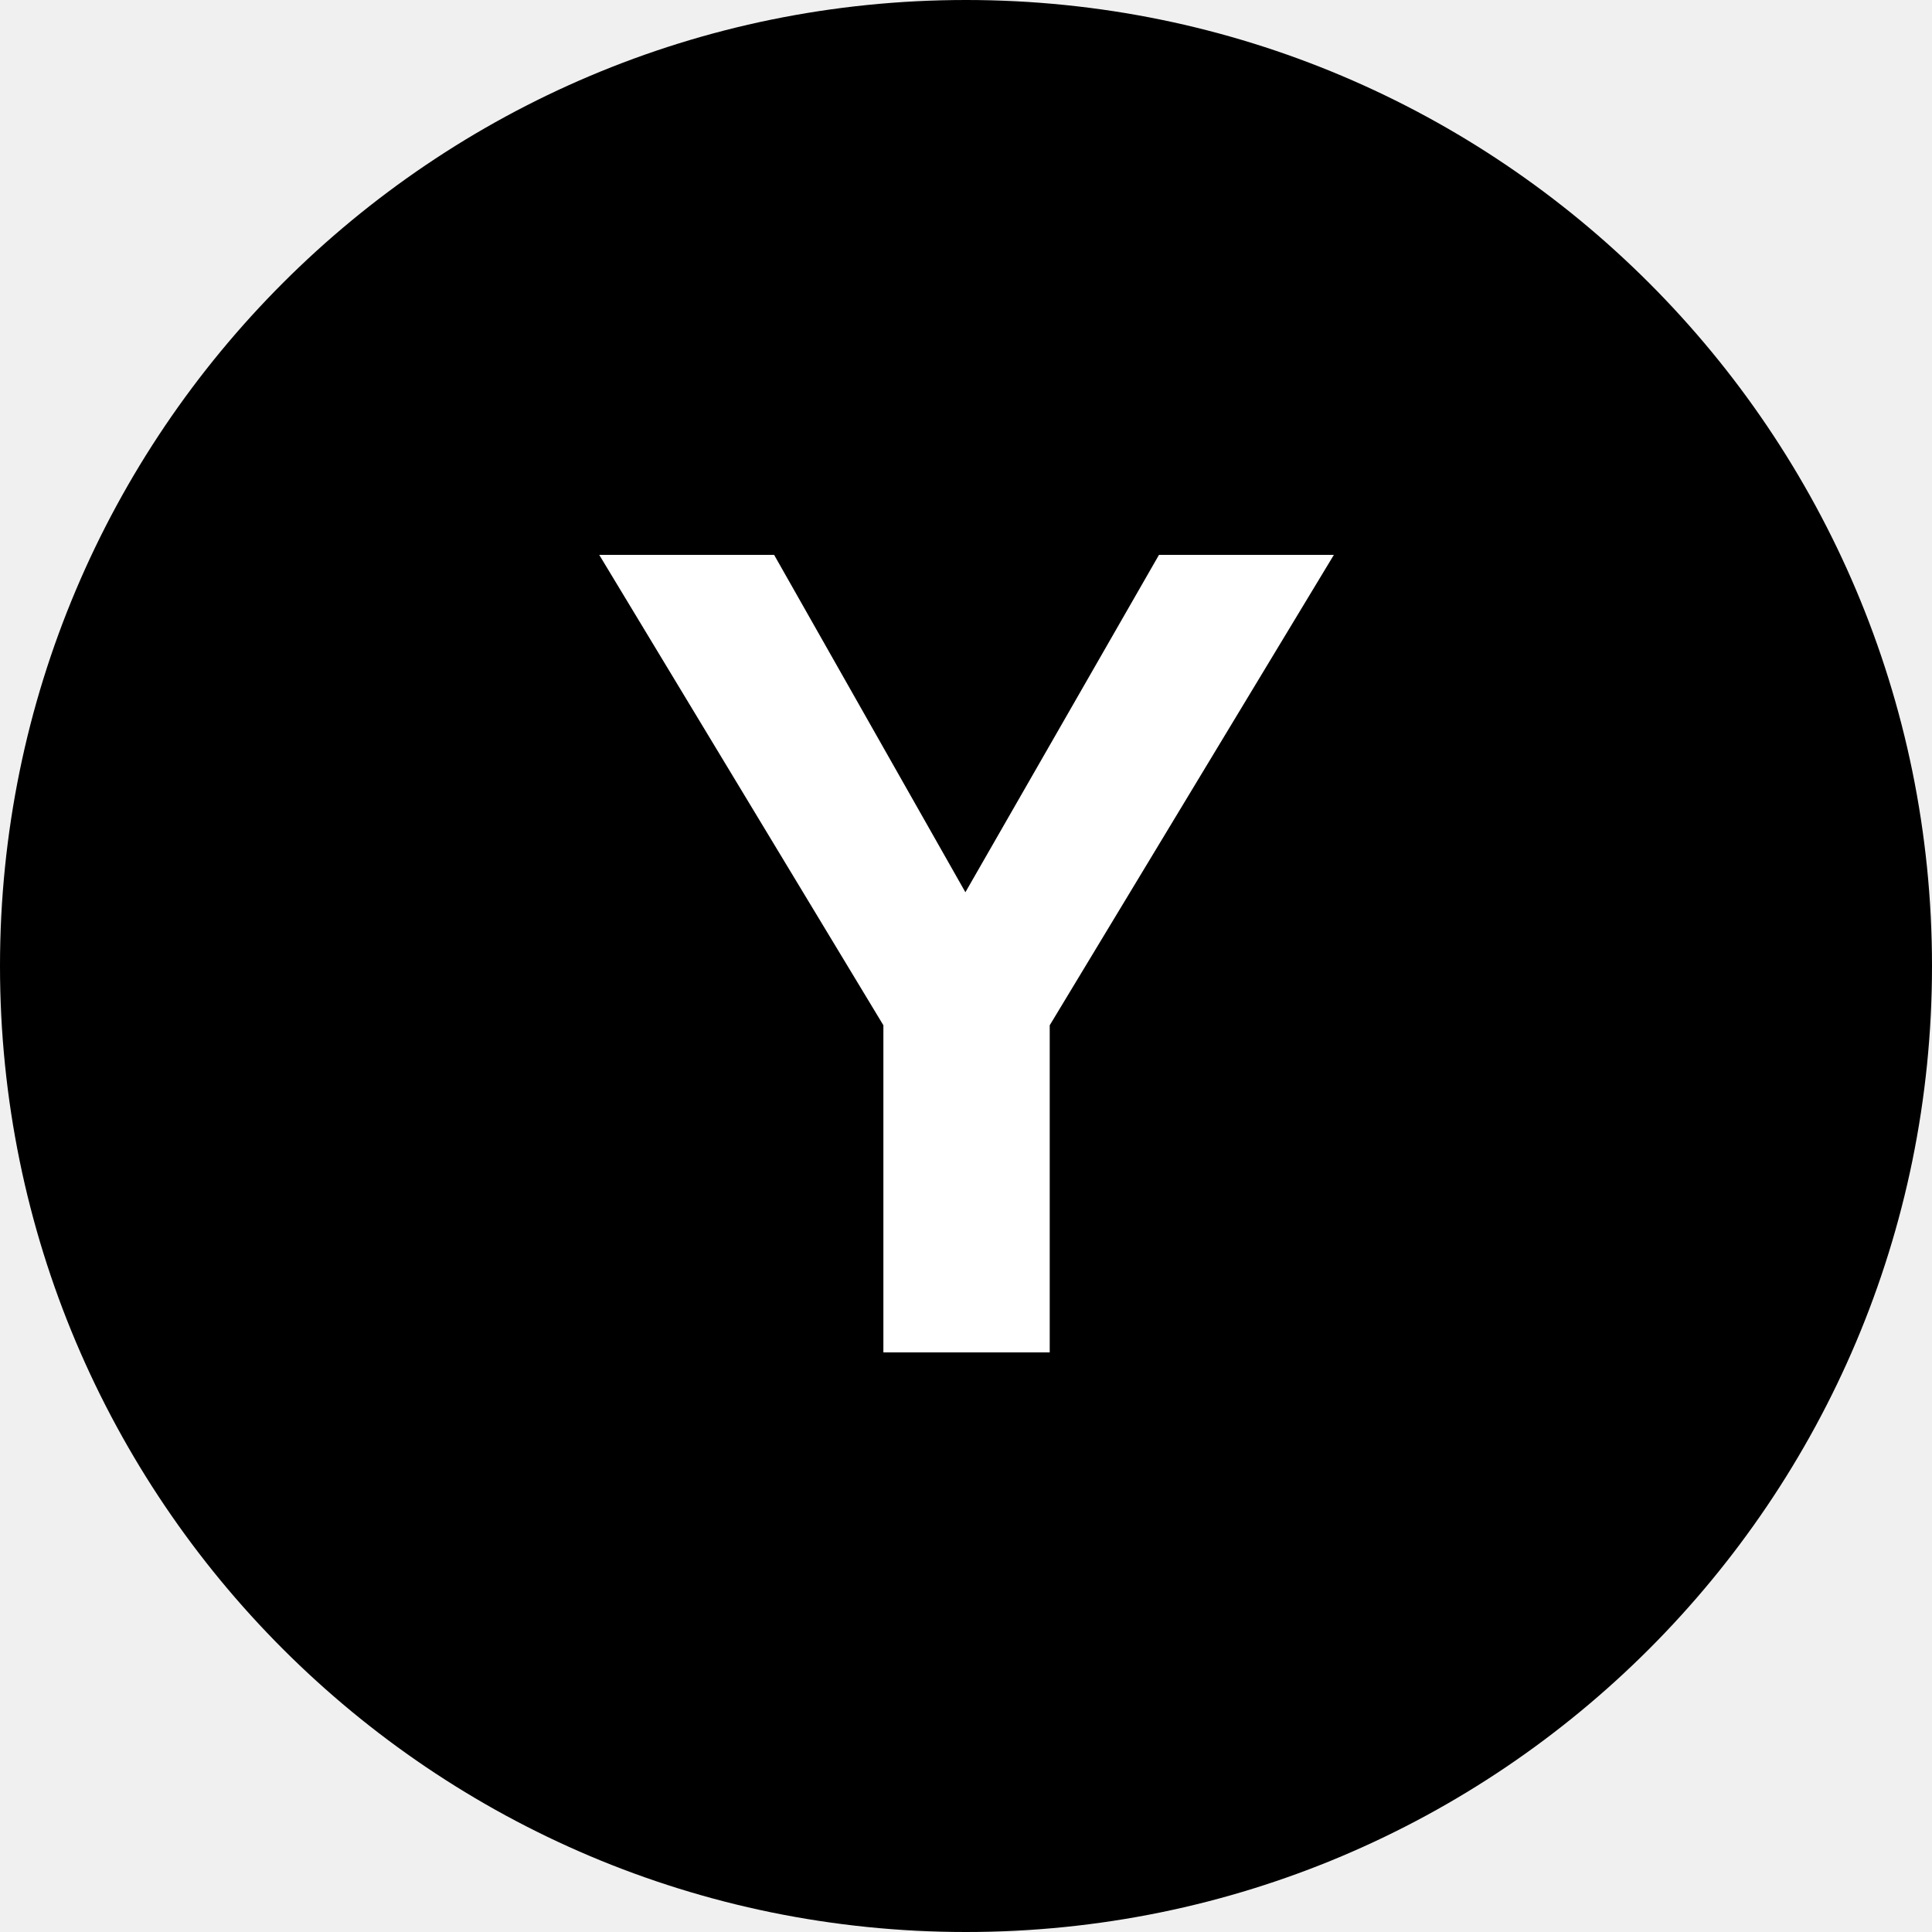
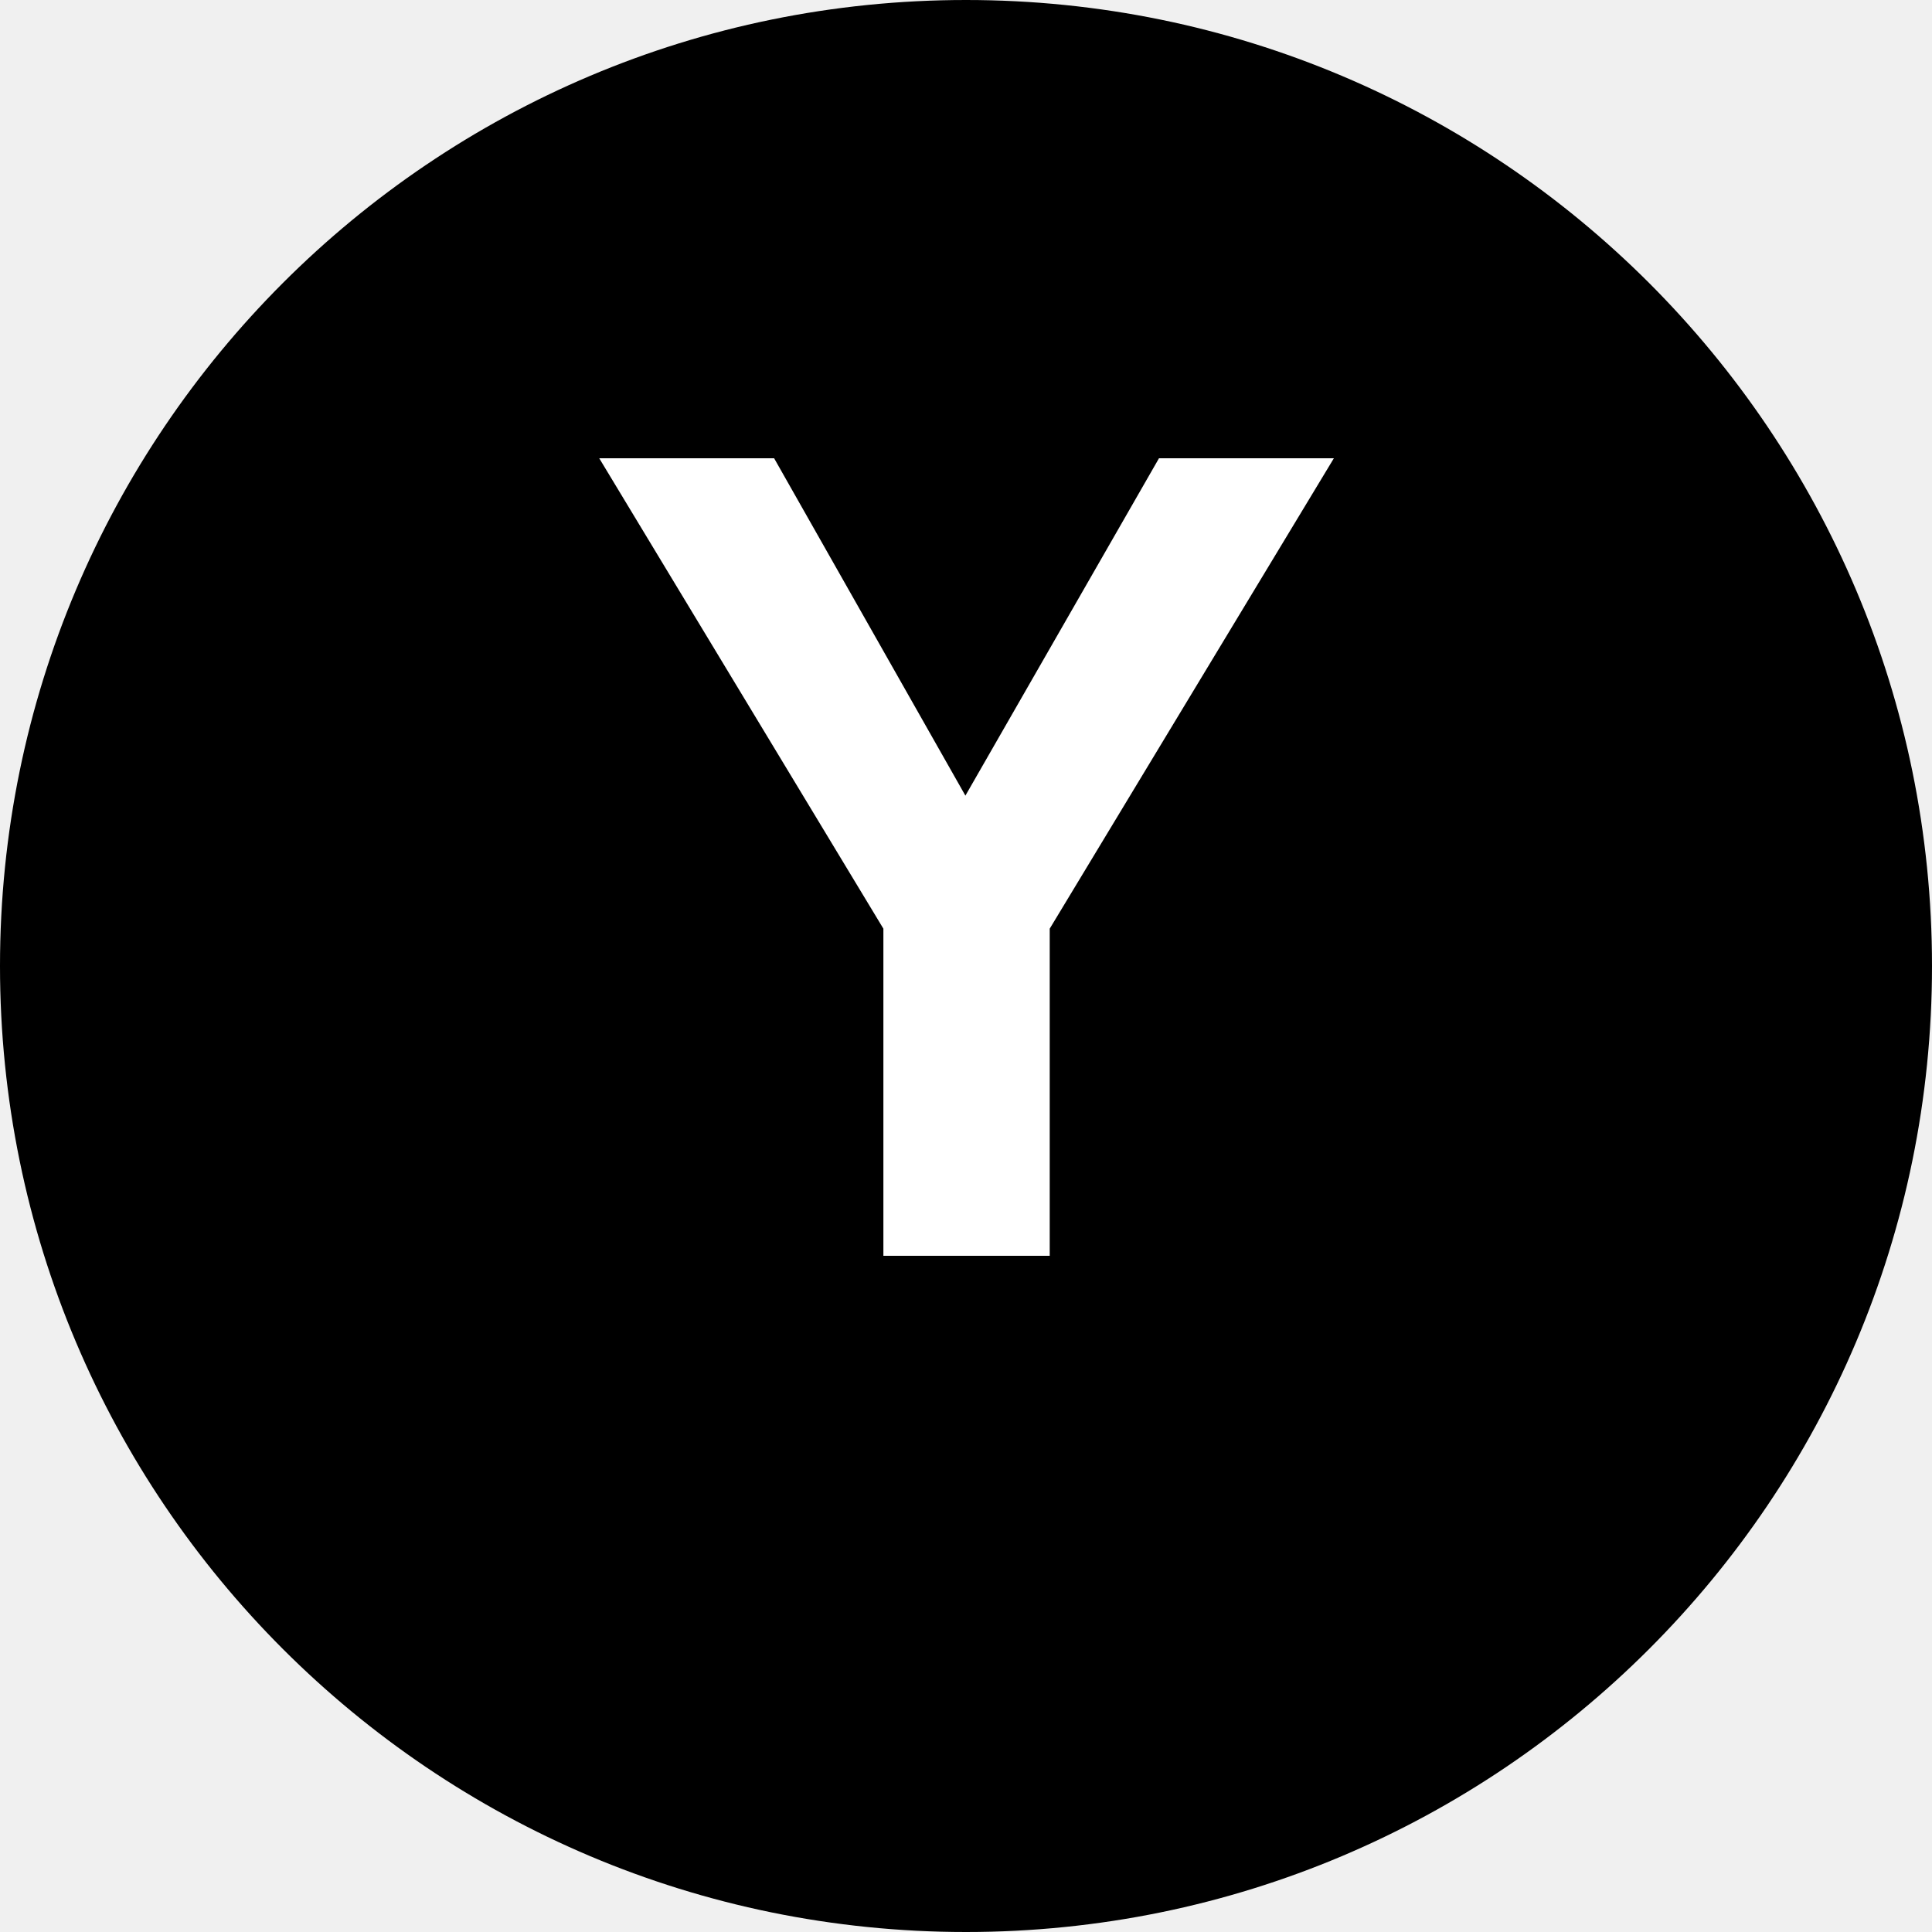
<svg xmlns="http://www.w3.org/2000/svg" width="300" height="300" viewBox="0 0 300 300">
  <circle cx="150" cy="150" r="150" fill="currentColor" class="avatar-circle" />
-   <text x="150" y="210" font-family="'Arial', 'Helvetica', sans-serif" font-size="180" font-weight="bold" fill="#ffffff" text-anchor="middle">Y</text>
+   <text x="150" y="195" font-family="'Arial', 'Helvetica', sans-serif" font-size="180" font-weight="bold" fill="#ffffff" text-anchor="middle">Y</text>
</svg>
